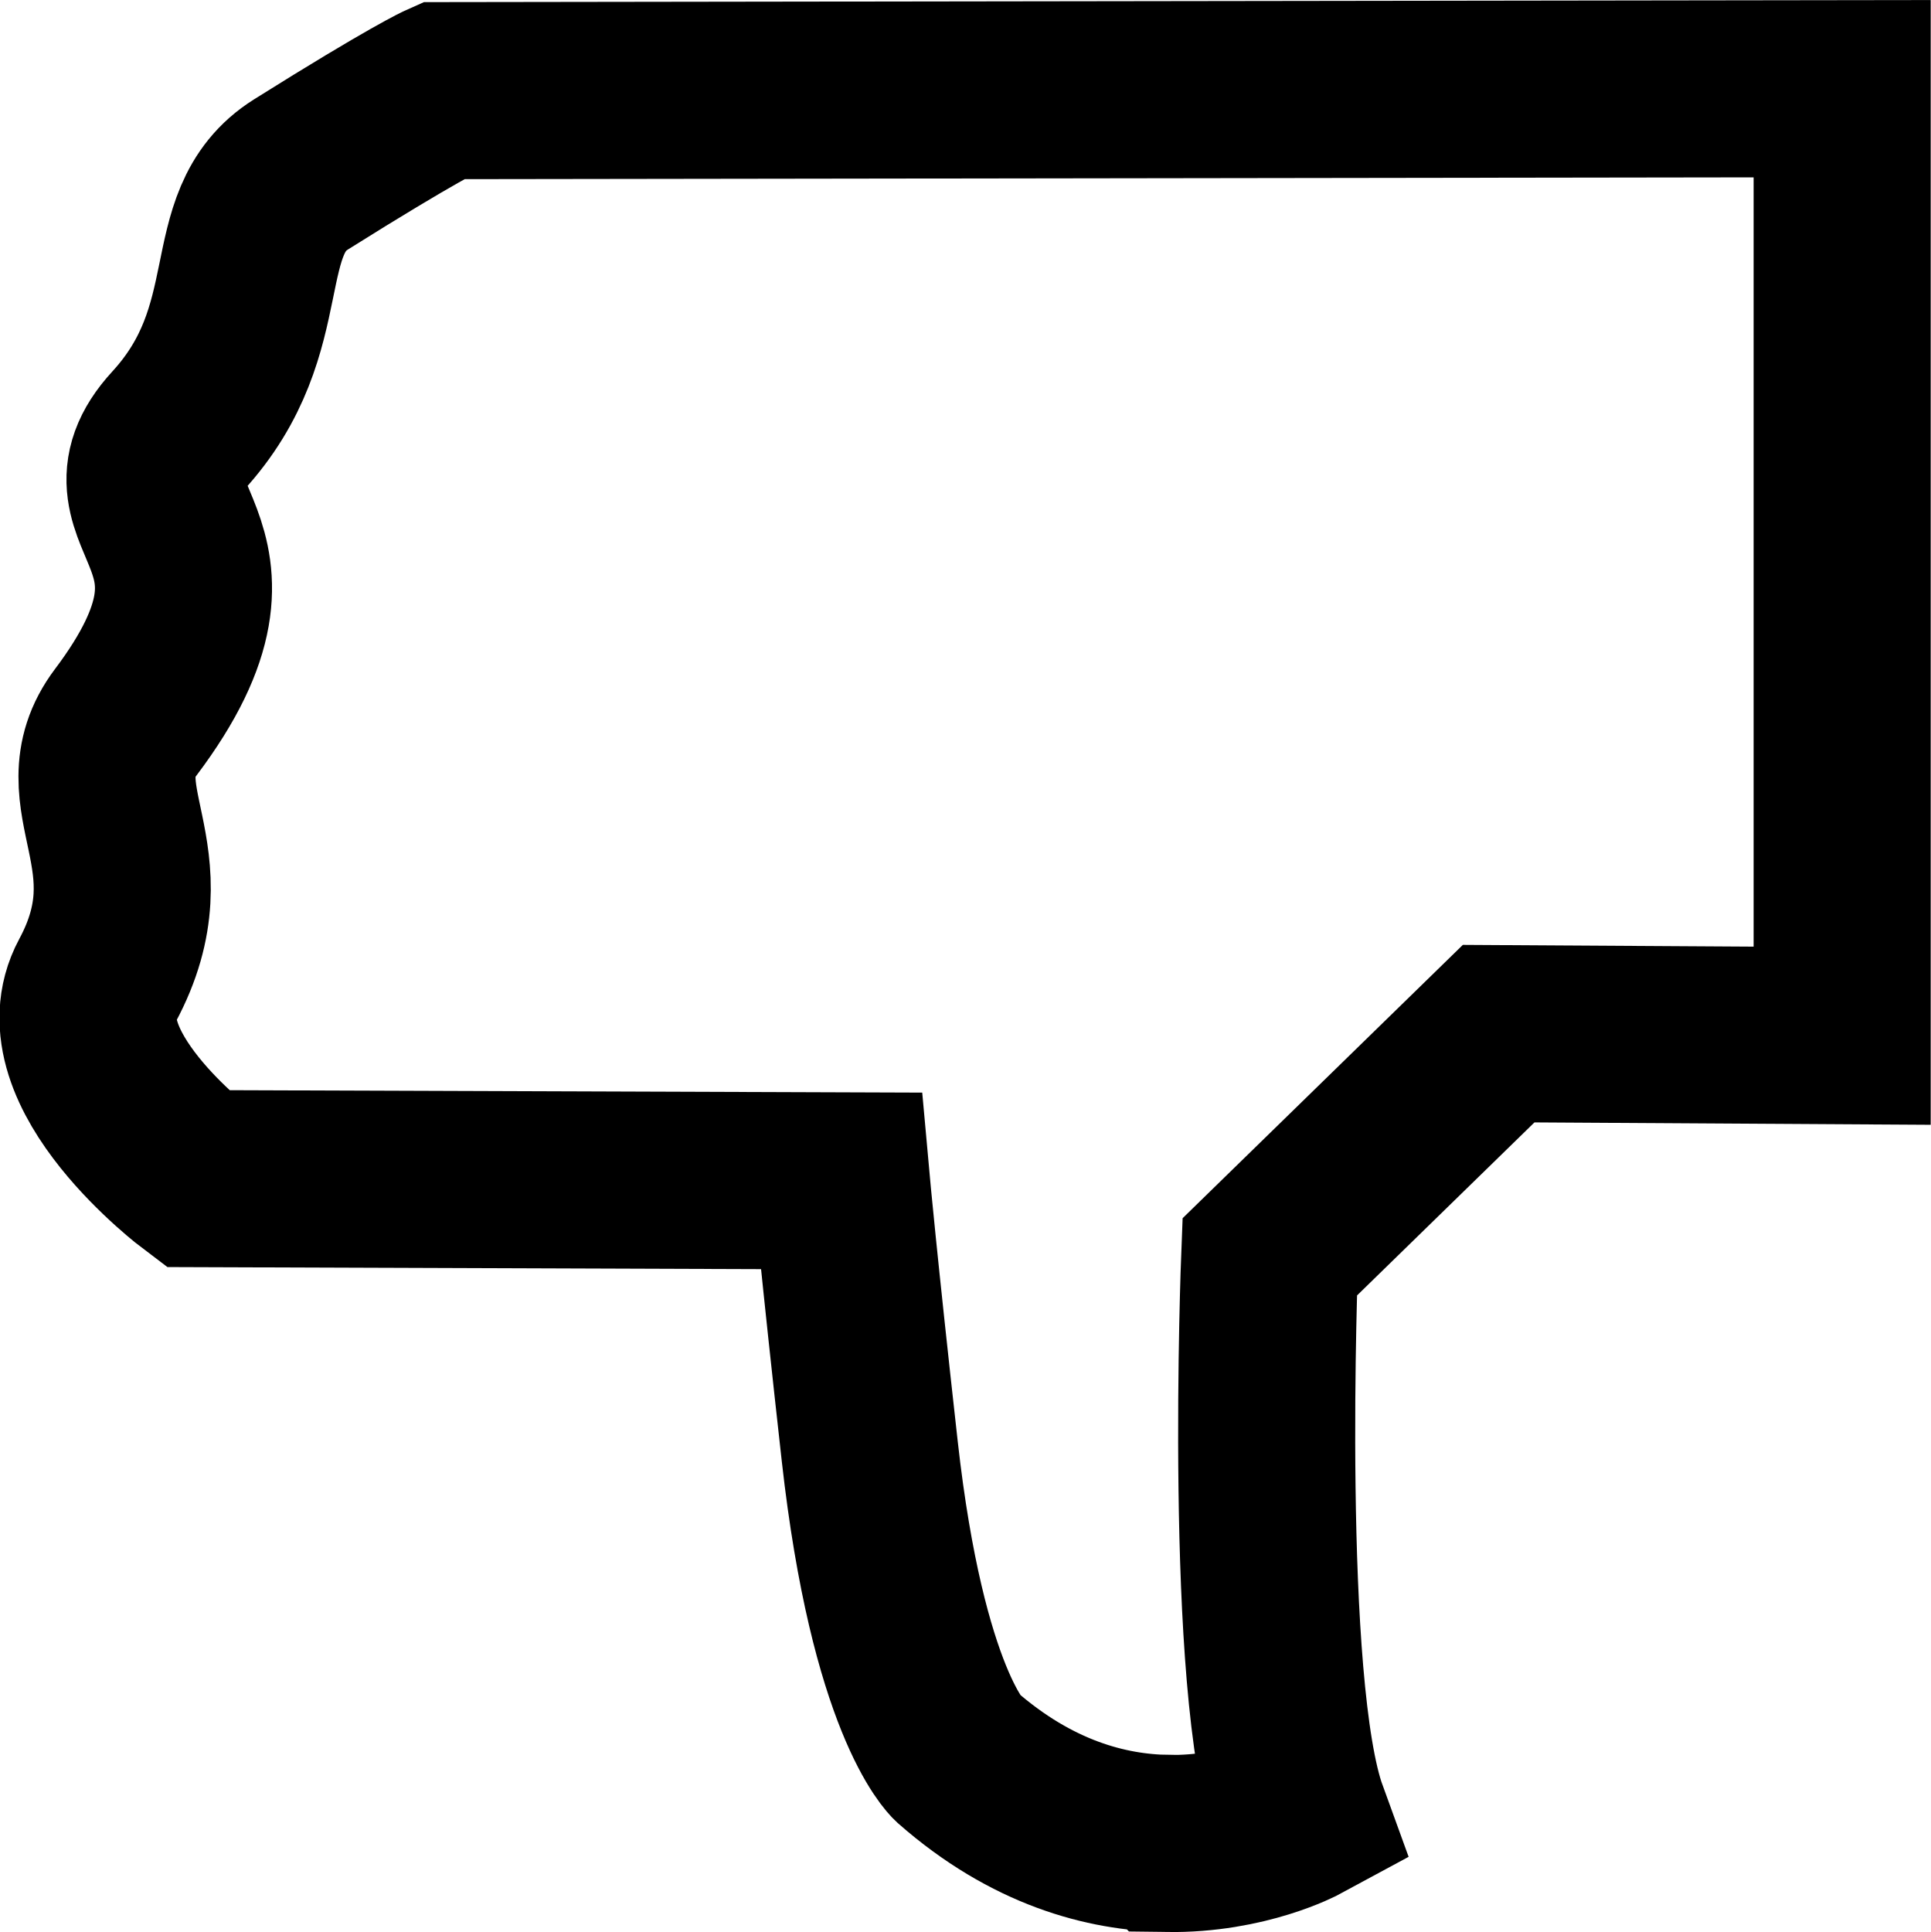
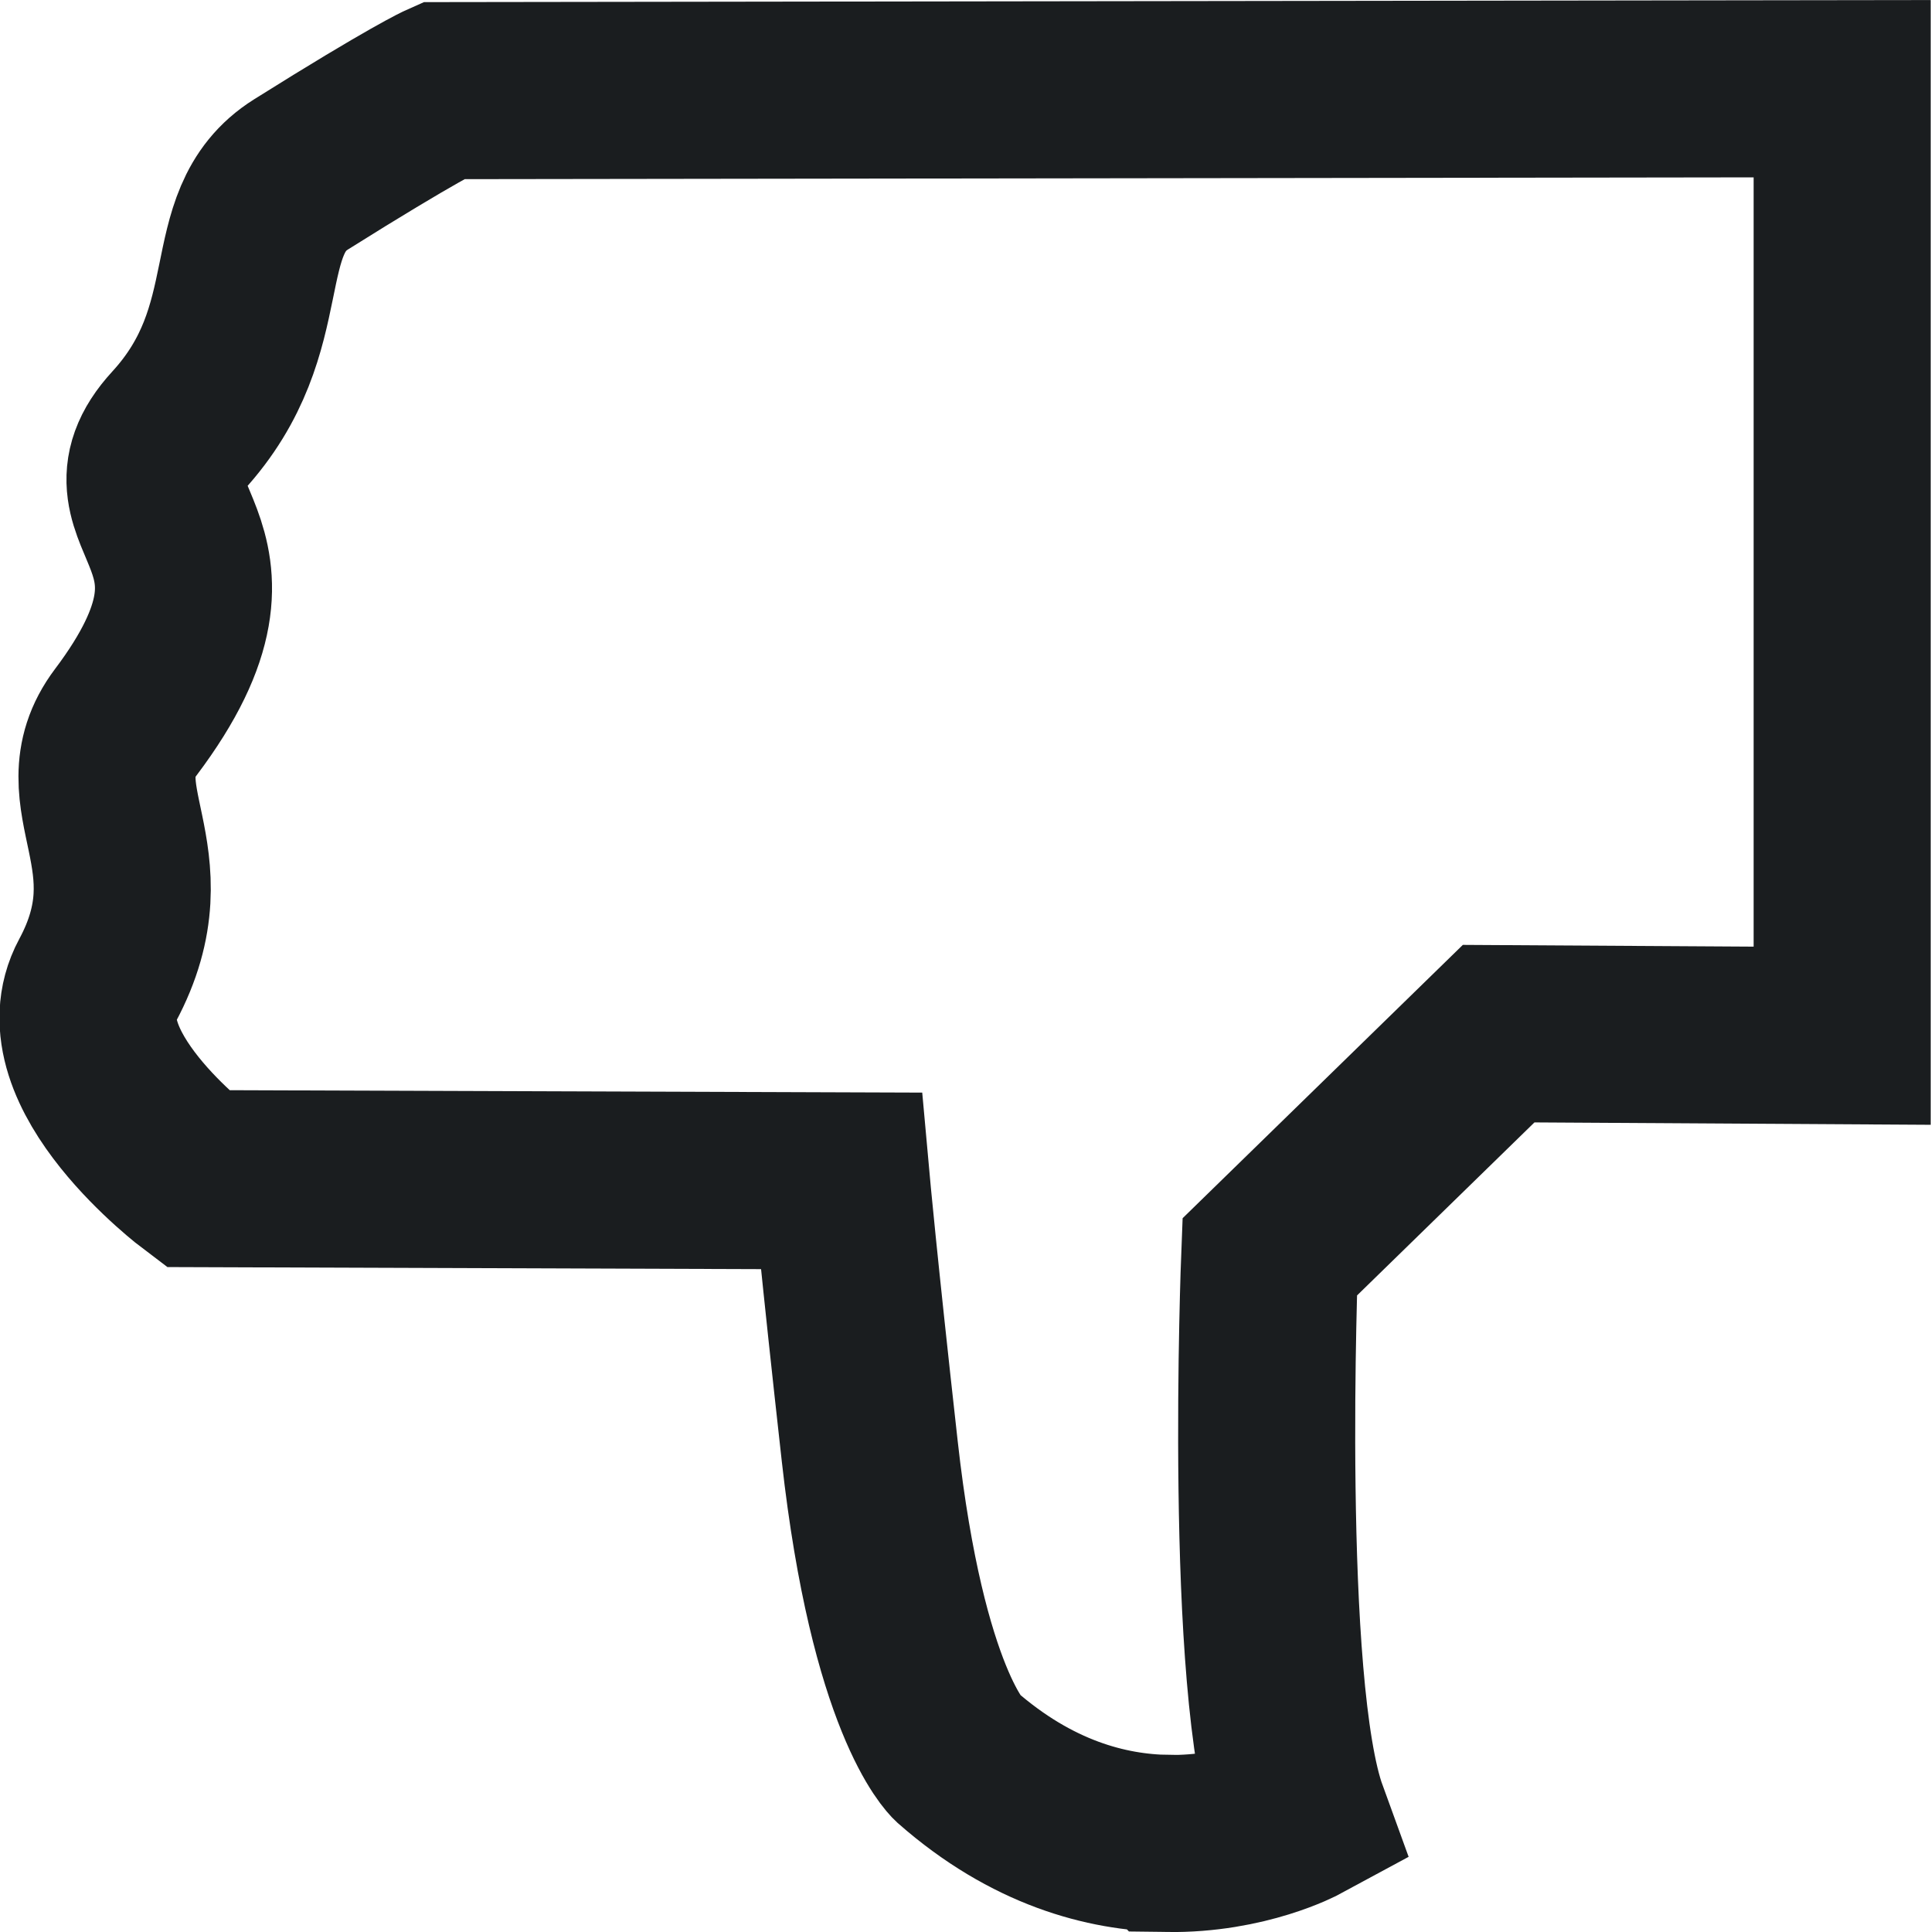
<svg xmlns="http://www.w3.org/2000/svg" width="32.711" height="32.729" viewBox="0 0 32.711 32.729" version="1.1" id="svg1" xmlnsSvg="http://www.w3.org/2000/svg">
  <defs id="defs1" />
-   <g id="layer1" transform="translate(0.337741,0.3174956)">
-     <path d="m 19.441,30.911 c -1.026,-0.015 -2.295,-0.344 -3.568,-1.463 0,0 -0.999,-0.923 -1.475,-5.18 C 14.041,21.072 13.916,19.687 13.916,19.687 L 3.002,19.649 c 0,0 -2.489,-1.871 -1.691,-3.352 C 2.44,14.2 0.84,13.182 1.794,11.916 4.152,8.786 1.323,8.458 2.672,6.988 4.286,5.23 3.447,3.462 4.764,2.636 6.686,1.43 7.164,1.218 7.164,1.218 l 23.709,-0.033 V 17.228 l -5.82,-0.035 -3.879,3.783 c 0,0 -0.288,7.287 0.502,9.459 0,0 -0.916,0.496 -2.234,0.477 z" style="opacity:1;fill:none;fill-opacity:1;stroke:#000000;stroke-width:3;stroke-dasharray:none" id="path6" />
-     <path d="m 20.31,29.753 c -0.816,0.089 -3.663,-0.299 -3.879,-1.89 0,0 -0.608,-1.379 -1.02,-4.825 C 15.101,20.45 15.029,18.436 15.029,18.436 L 3.471,18.592 c 0,0 -1.901,-0.734 -1.208,-1.933 C 3.244,14.961 2.003,13.467 2.831,12.442 4.879,9.908 2.571,8.231 3.743,7.041 5.144,5.618 4.415,4.186 5.558,3.517 7.227,2.541 7.643,2.369 7.643,2.369 L 29.678,2.305 V 15.999 l -5.239,0.046 -4.371,4.475 c 0,0 -0.213,2.034 -0.085,3.681 0,0 0.134,1.703 0.178,3.173 z" style="display:none;fill:none;stroke:#686868;stroke-width:1.258;stroke-dasharray:none;stroke-opacity:1" id="path7" />
+   <g id="layer1" transform="translate(0.337741,0.3174956)" style="stroke:#1a1d1f;stroke-opacity:1">
+     <path d="m 19.441,30.911 c -1.026,-0.015 -2.295,-0.344 -3.568,-1.463 0,0 -0.999,-0.923 -1.475,-5.18 C 14.041,21.072 13.916,19.687 13.916,19.687 L 3.002,19.649 c 0,0 -2.489,-1.871 -1.691,-3.352 C 2.44,14.2 0.84,13.182 1.794,11.916 4.152,8.786 1.323,8.458 2.672,6.988 4.286,5.23 3.447,3.462 4.764,2.636 6.686,1.43 7.164,1.218 7.164,1.218 l 23.709,-0.033 V 17.228 l -5.82,-0.035 -3.879,3.783 c 0,0 -0.288,7.287 0.502,9.459 0,0 -0.916,0.496 -2.234,0.477 z" style="opacity:1;fill:none;fill-opacity:1;stroke:#1a1d1f;stroke-width:3;stroke-dasharray:none;stroke-opacity:1" id="path6" />
+     <path d="m 20.31,29.753 c -0.816,0.089 -3.663,-0.299 -3.879,-1.89 0,0 -0.608,-1.379 -1.02,-4.825 C 15.101,20.45 15.029,18.436 15.029,18.436 L 3.471,18.592 c 0,0 -1.901,-0.734 -1.208,-1.933 C 3.244,14.961 2.003,13.467 2.831,12.442 4.879,9.908 2.571,8.231 3.743,7.041 5.144,5.618 4.415,4.186 5.558,3.517 7.227,2.541 7.643,2.369 7.643,2.369 L 29.678,2.305 V 15.999 l -5.239,0.046 -4.371,4.475 c 0,0 -0.213,2.034 -0.085,3.681 0,0 0.134,1.703 0.178,3.173 z" style="display:none;fill:none;stroke:#1a1d1f;stroke-width:1.258;stroke-dasharray:none;stroke-opacity:1" id="path7" />
  </g>
</svg>
